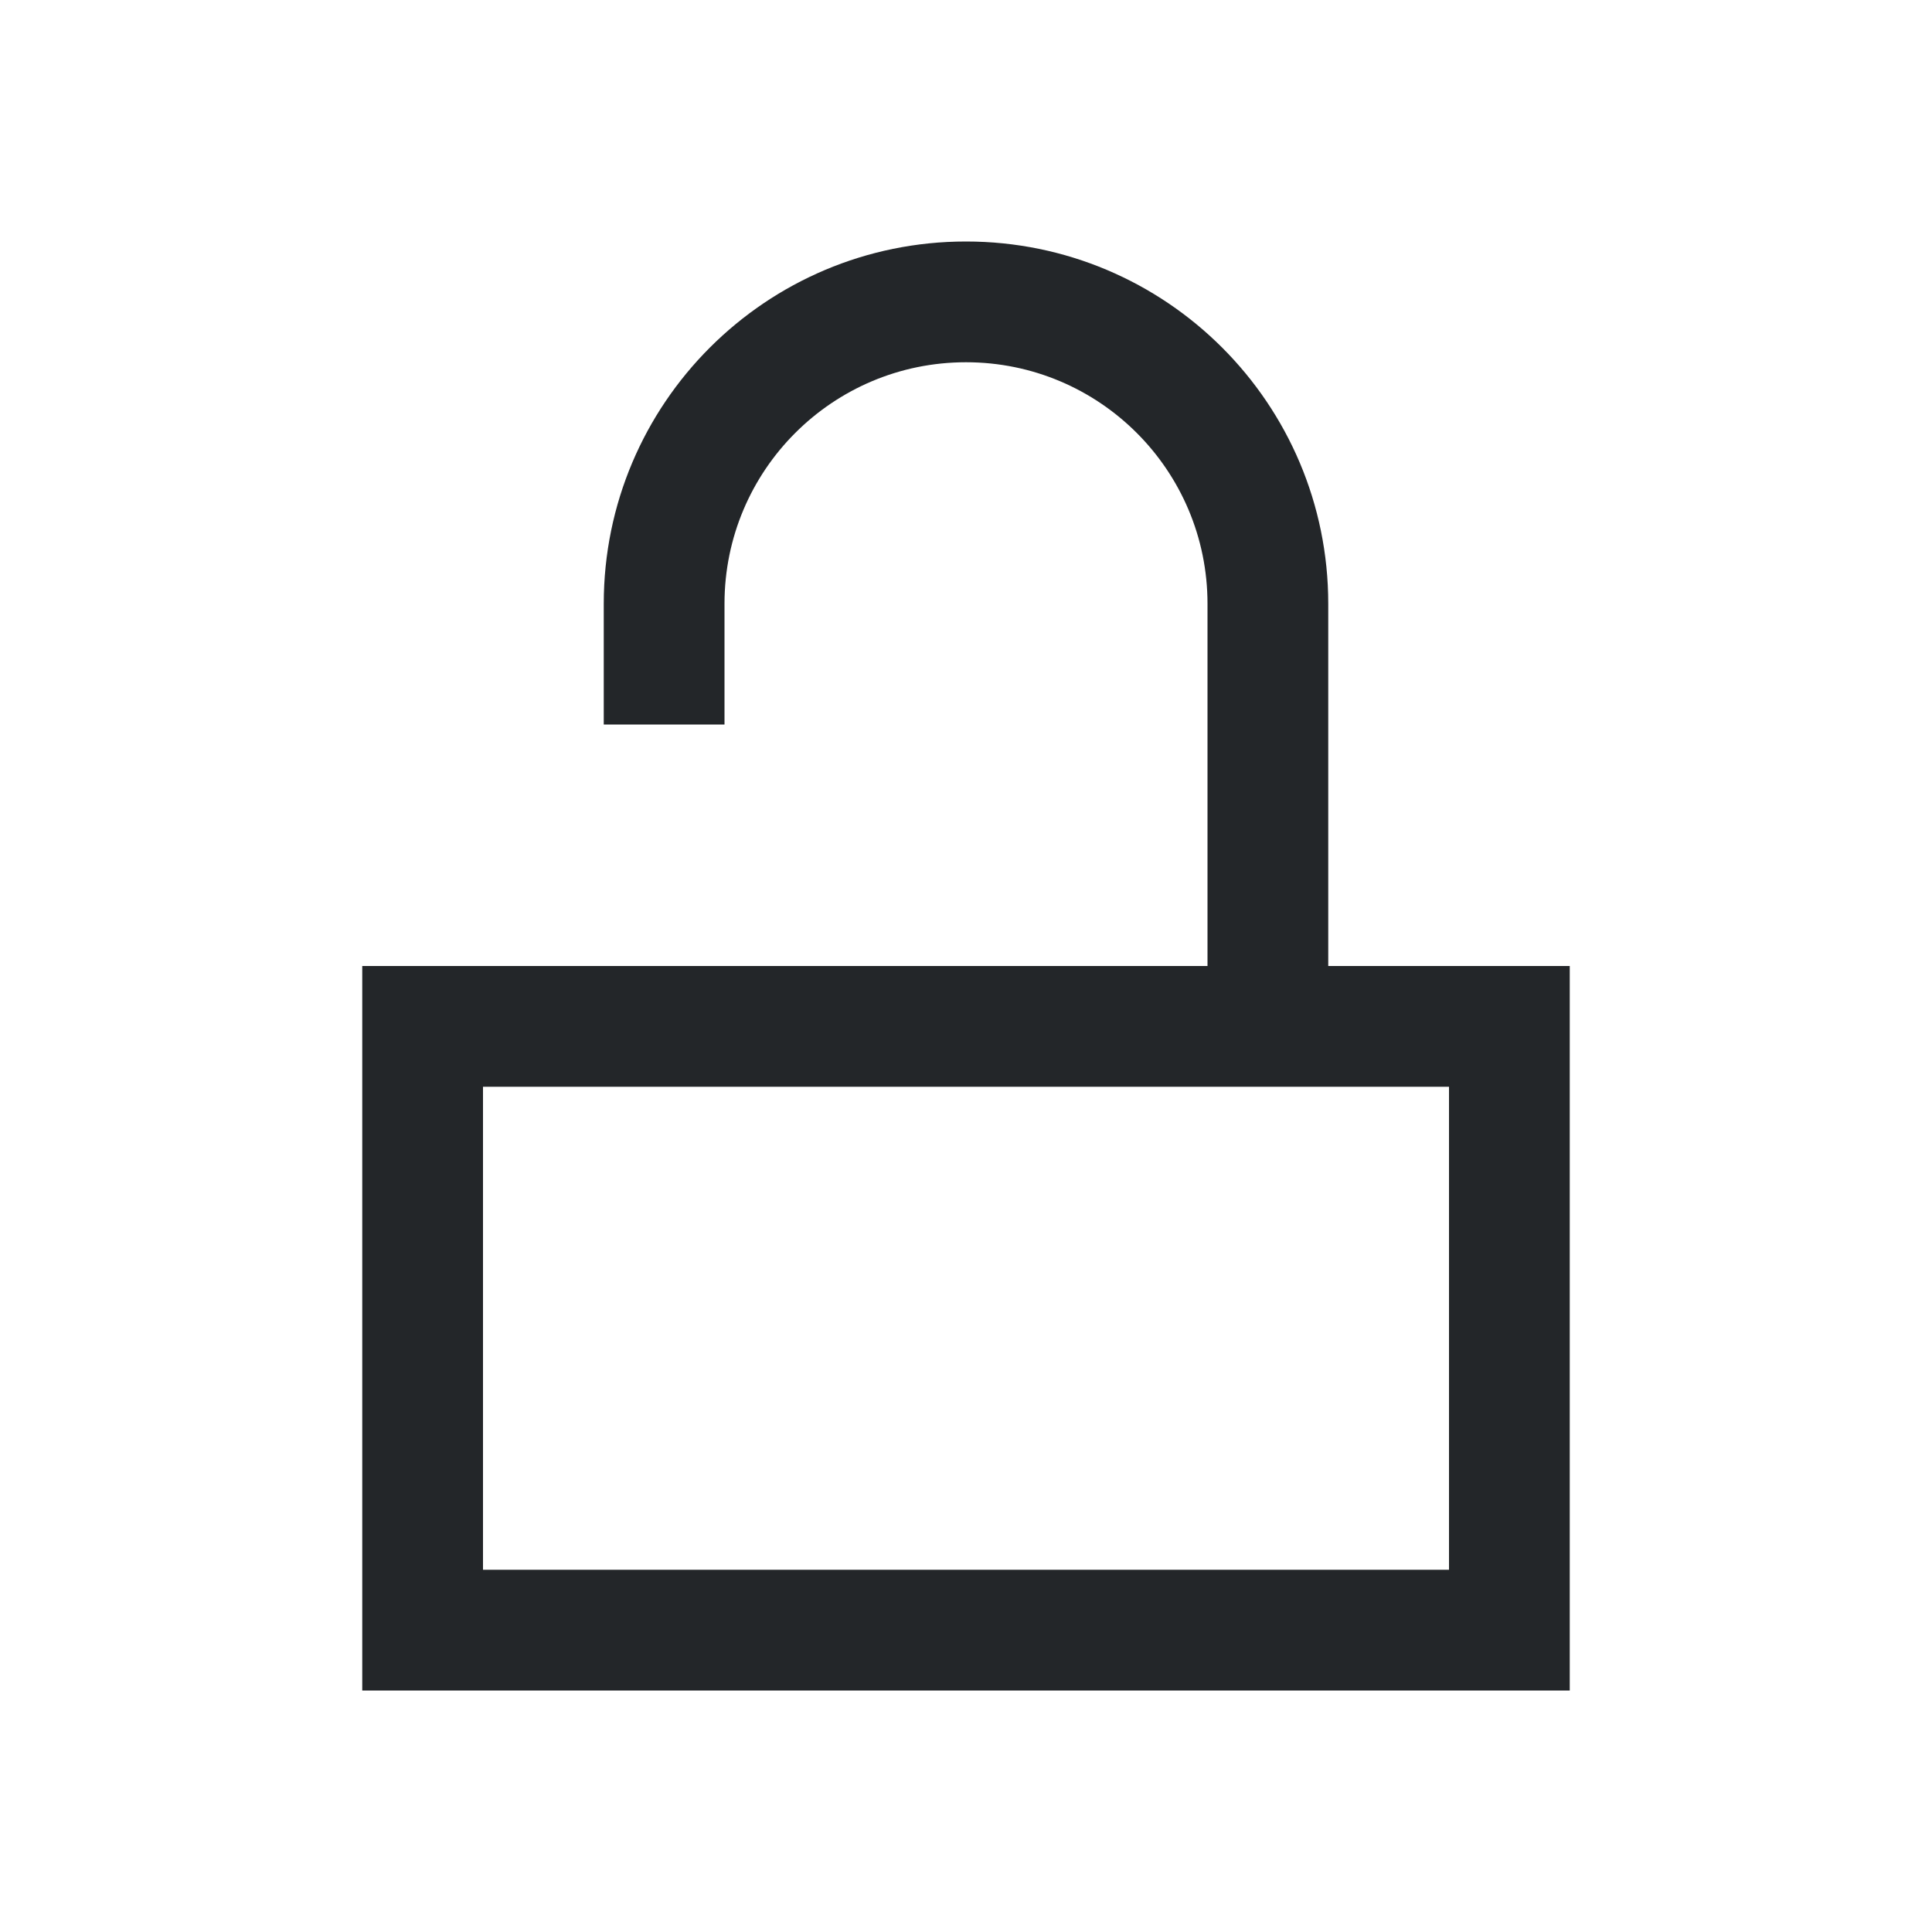
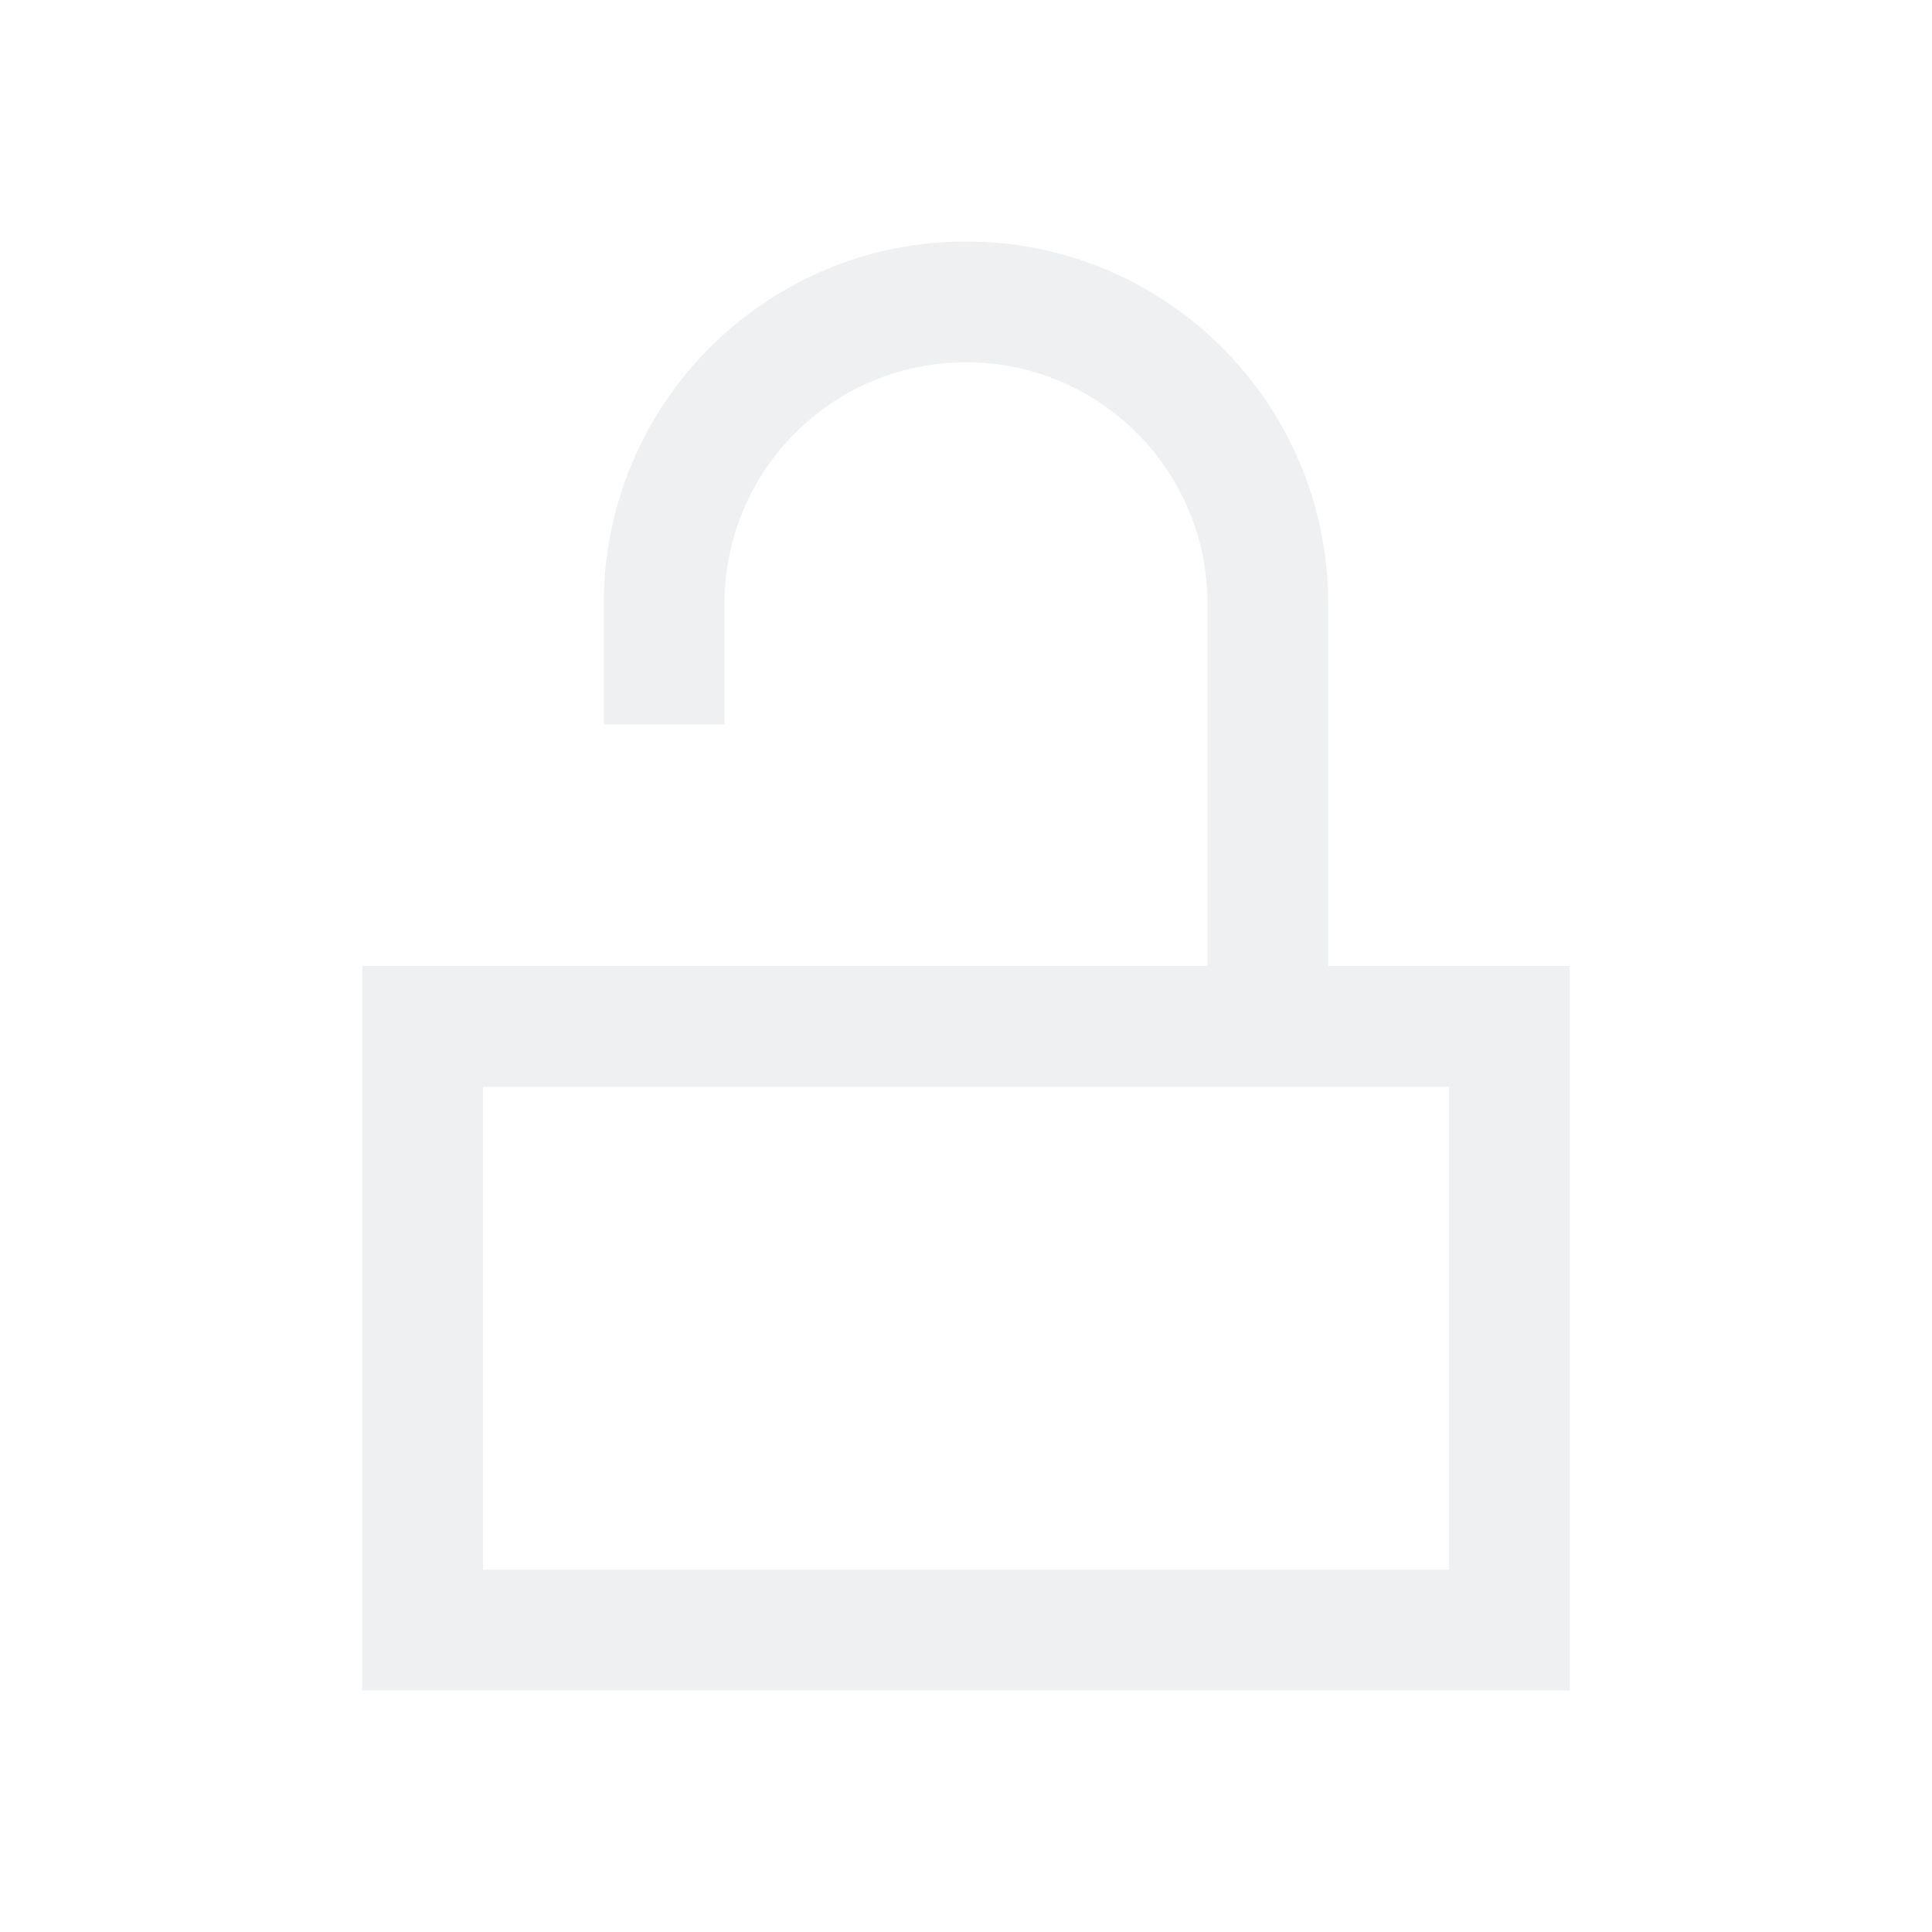
<svg xmlns="http://www.w3.org/2000/svg" viewBox="0 0 16 16">
  <defs id="defs3051">
    <style type="text/css" id="current-color-scheme">
      .ColorScheme-Text {
-         color:#232629;
+         color:#eff0f1;
      }
      </style>
  </defs>
  <path style="fill:currentColor;fill-opacity:1;stroke:none" d="M 8 2 C 6.343 2 5 3.343 5 5 L 5 6 L 6 6 L 6 5 C 6 3.895 6.895 3 8 3 C 9.105 3 10 3.895 10 5 L 10 8 L 7 8 L 6 8 L 5 8 L 3 8 L 3 14 L 13 14 L 13 8 L 11 8 L 11 5 C 11 3.343 9.657 2 8 2 z M 4 9 L 12 9 L 12 13 L 4 13 L 4 9 z " class="ColorScheme-Text" />
</svg>
